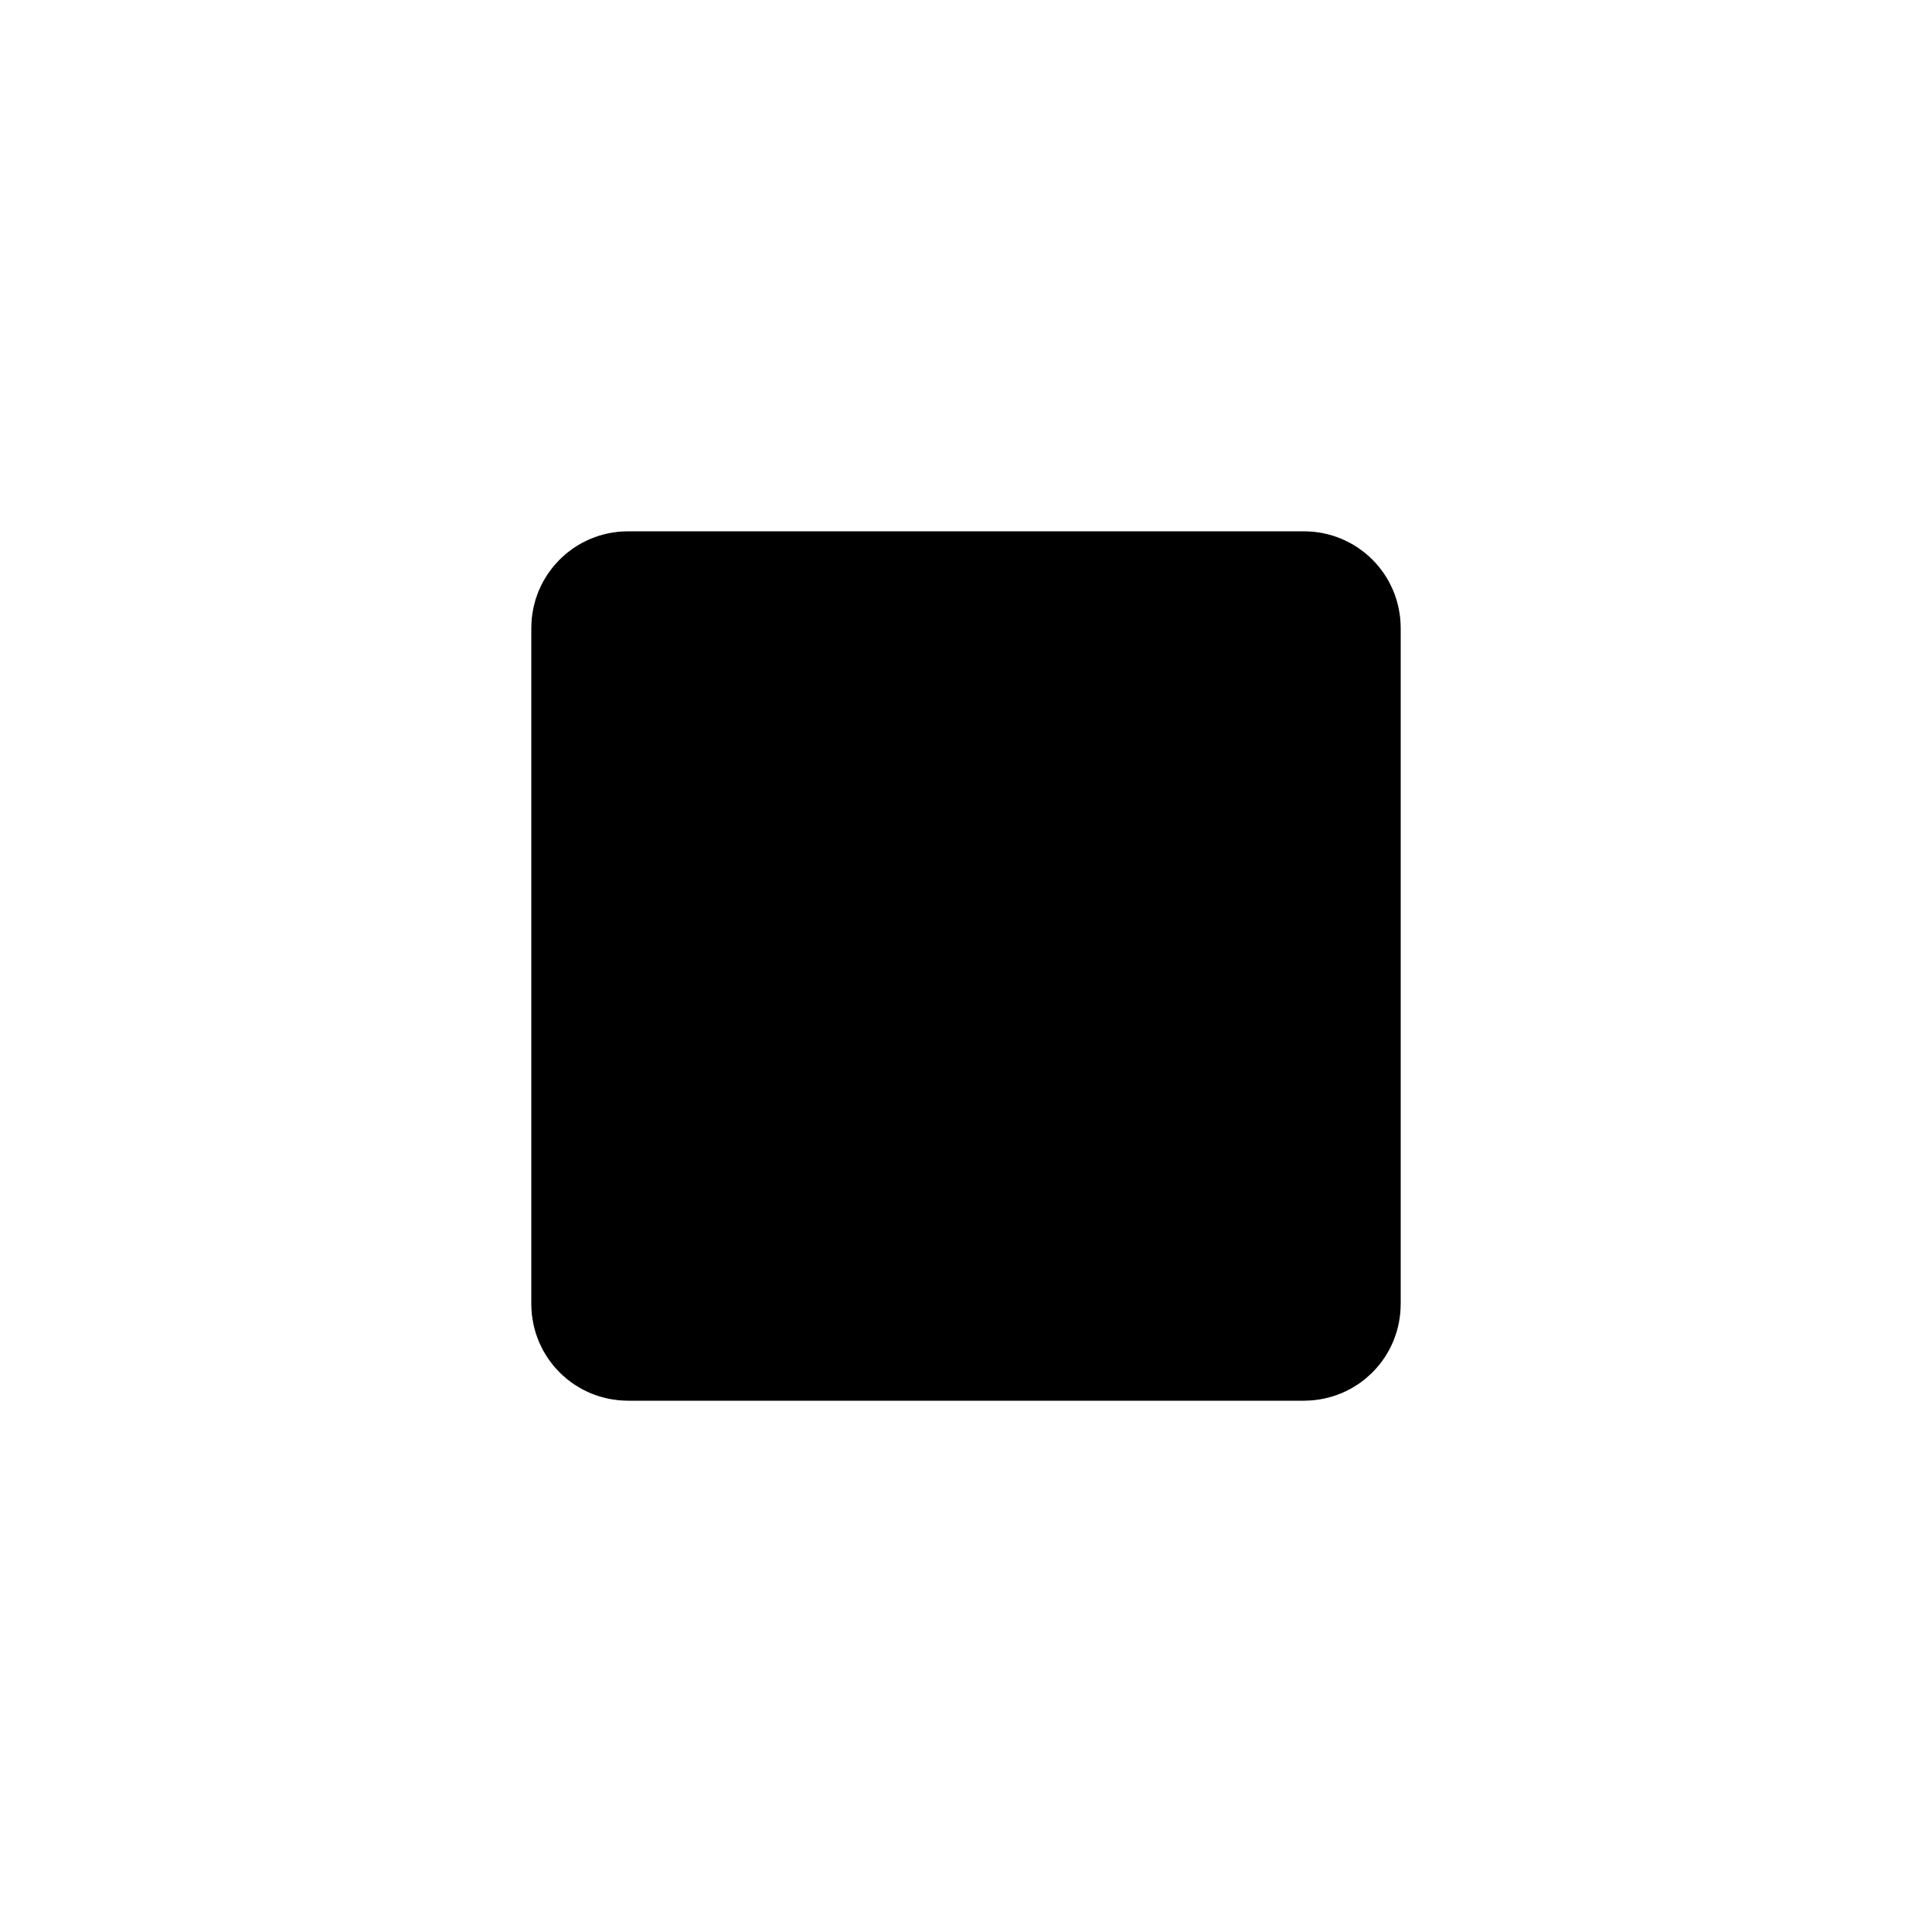
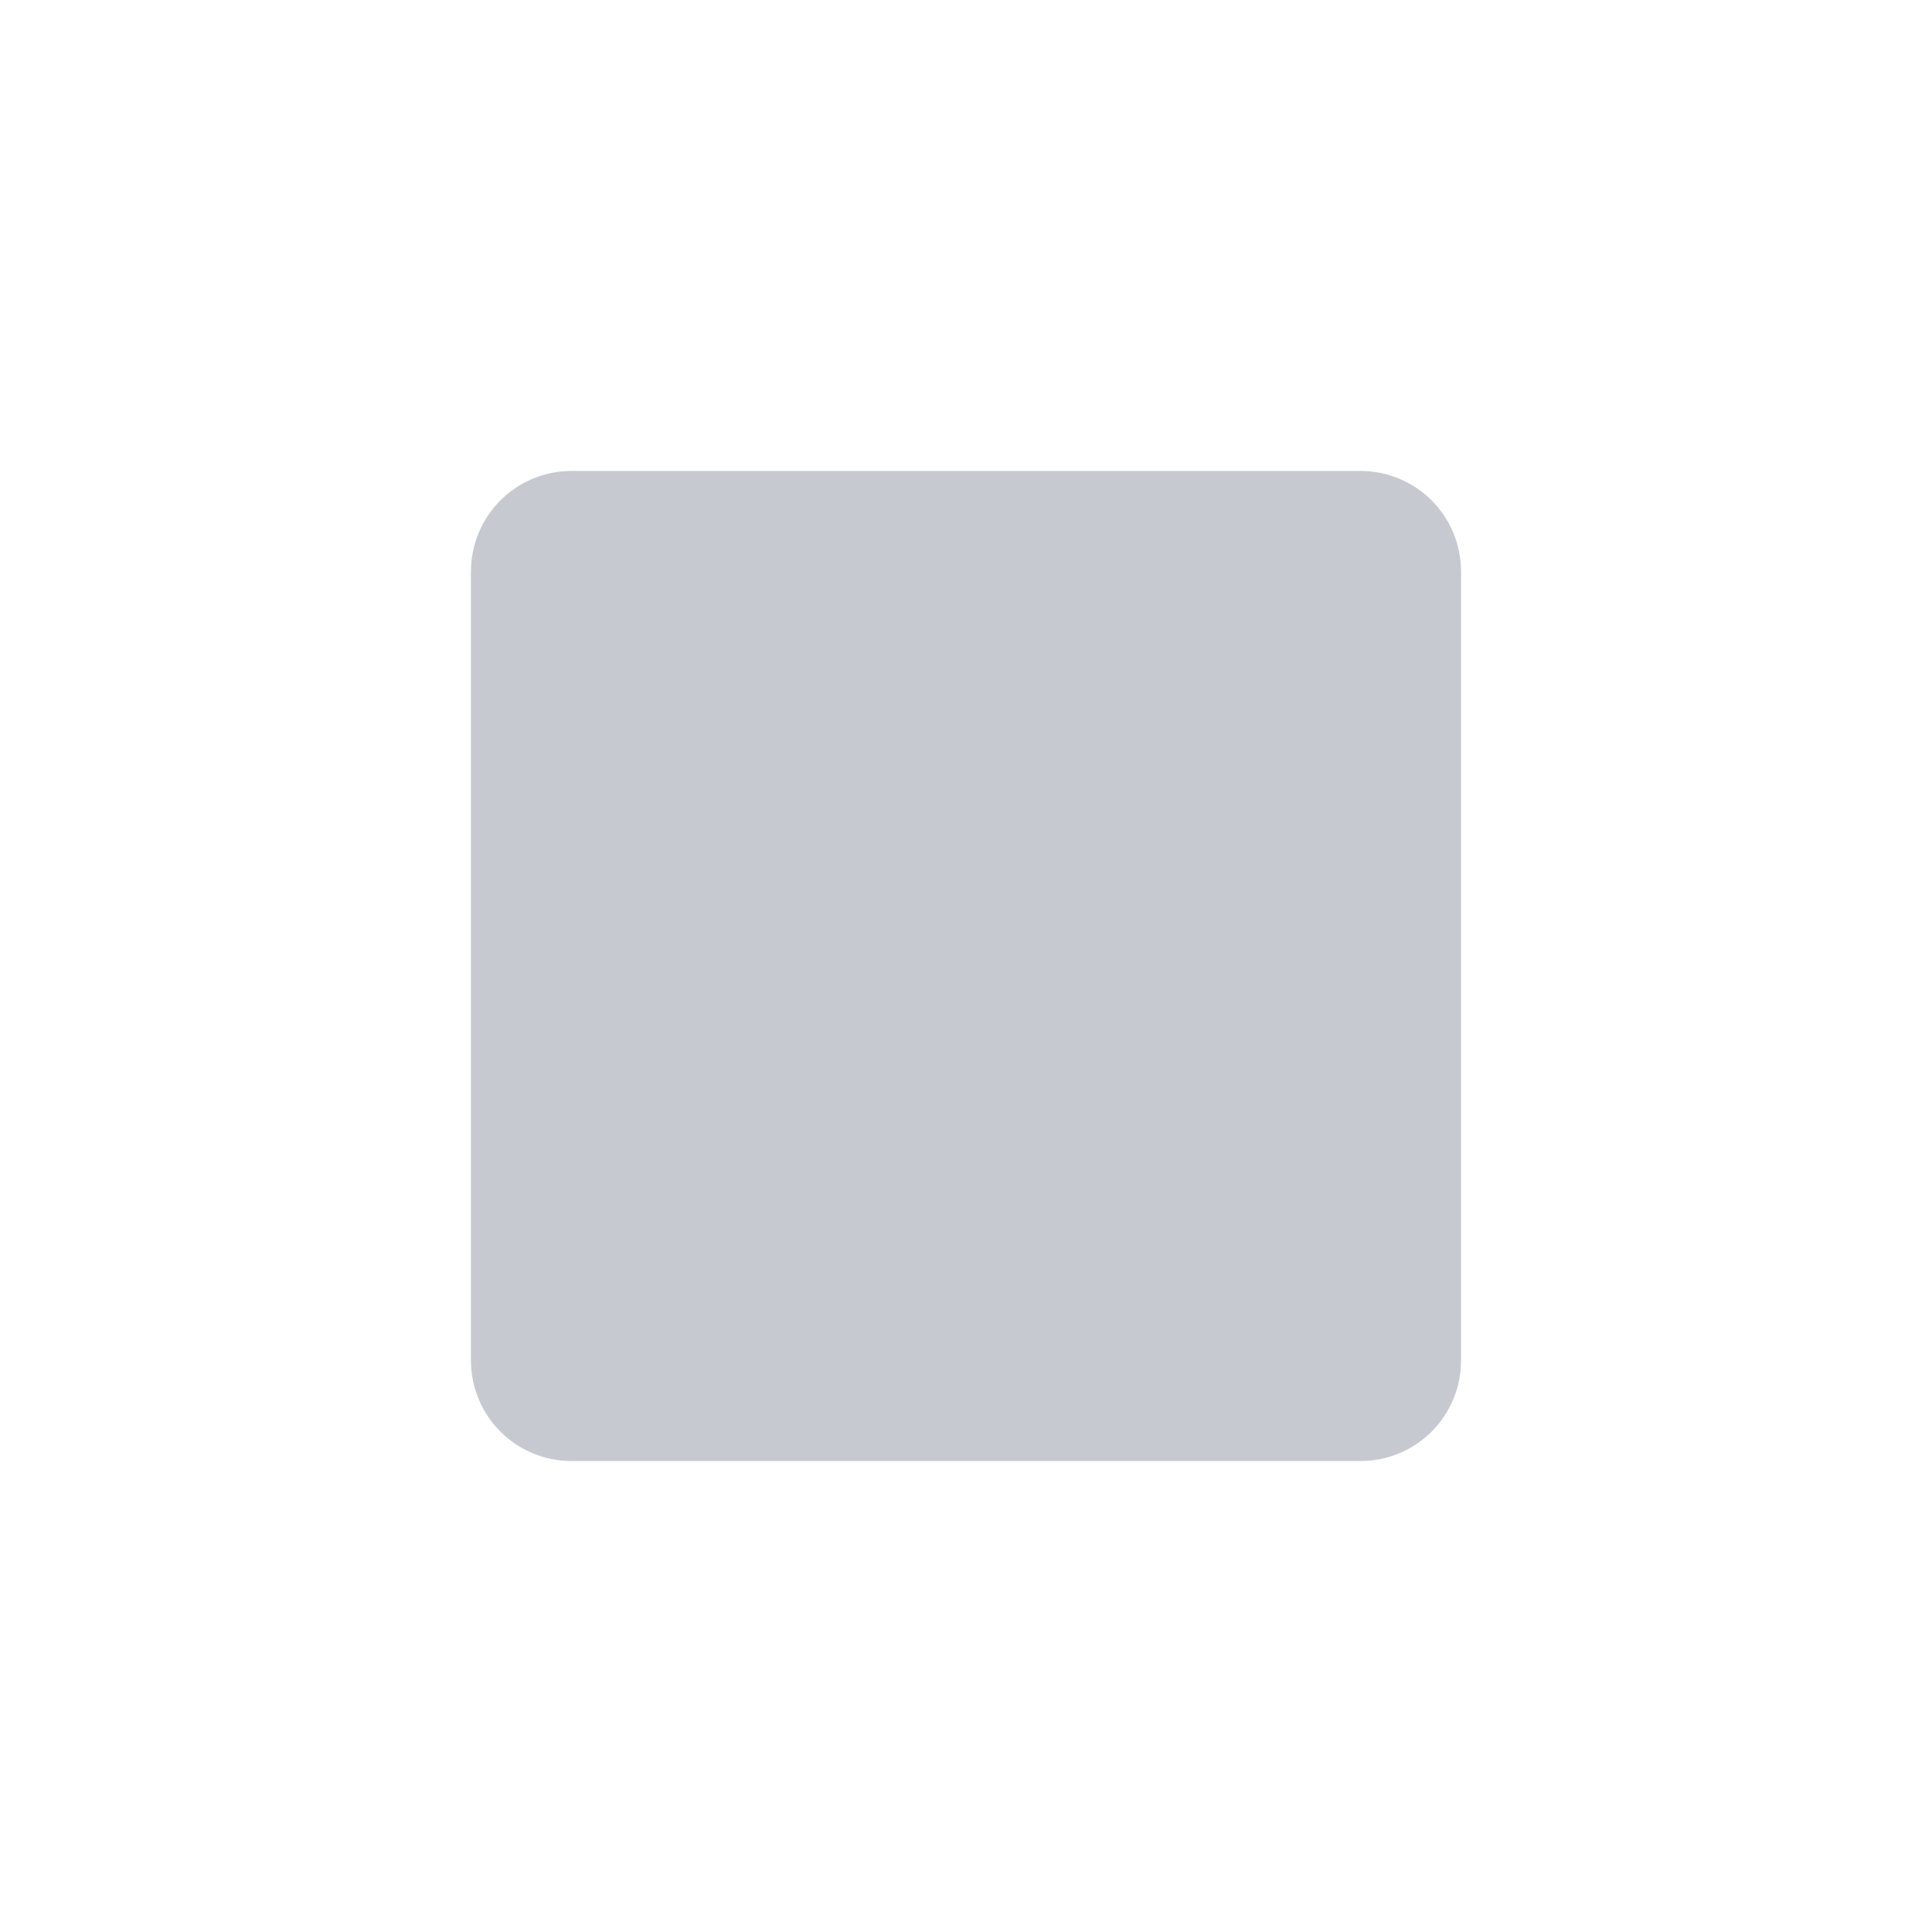
<svg xmlns="http://www.w3.org/2000/svg" width="16" height="16" viewBox="0 0 16 16" fill="none">
-   <path d="M5 10.8V5.2C5 5.09 5.09 5 5.2 5H10.8C10.911 5 11 5.09 11 5.2V10.8C11 10.911 10.911 11 10.8 11H5.2C5.09 11 5 10.911 5 10.8Z" fill="black" stroke="black" stroke-width="1.2" stroke-linejoin="round" />
+   <path d="M4.5 11.267V4.733C4.5 4.604 4.604 4.5 4.733 4.5H11.267C11.396 4.5 11.5 4.604 11.5 4.733V11.267C11.5 11.396 11.396 11.5 11.267 11.5H4.733C4.604 11.5 4.5 11.396 4.5 11.267Z" fill="#C6CAD0" stroke="#C6CAD0" stroke-width="1.2" stroke-linejoin="round" />
</svg>
